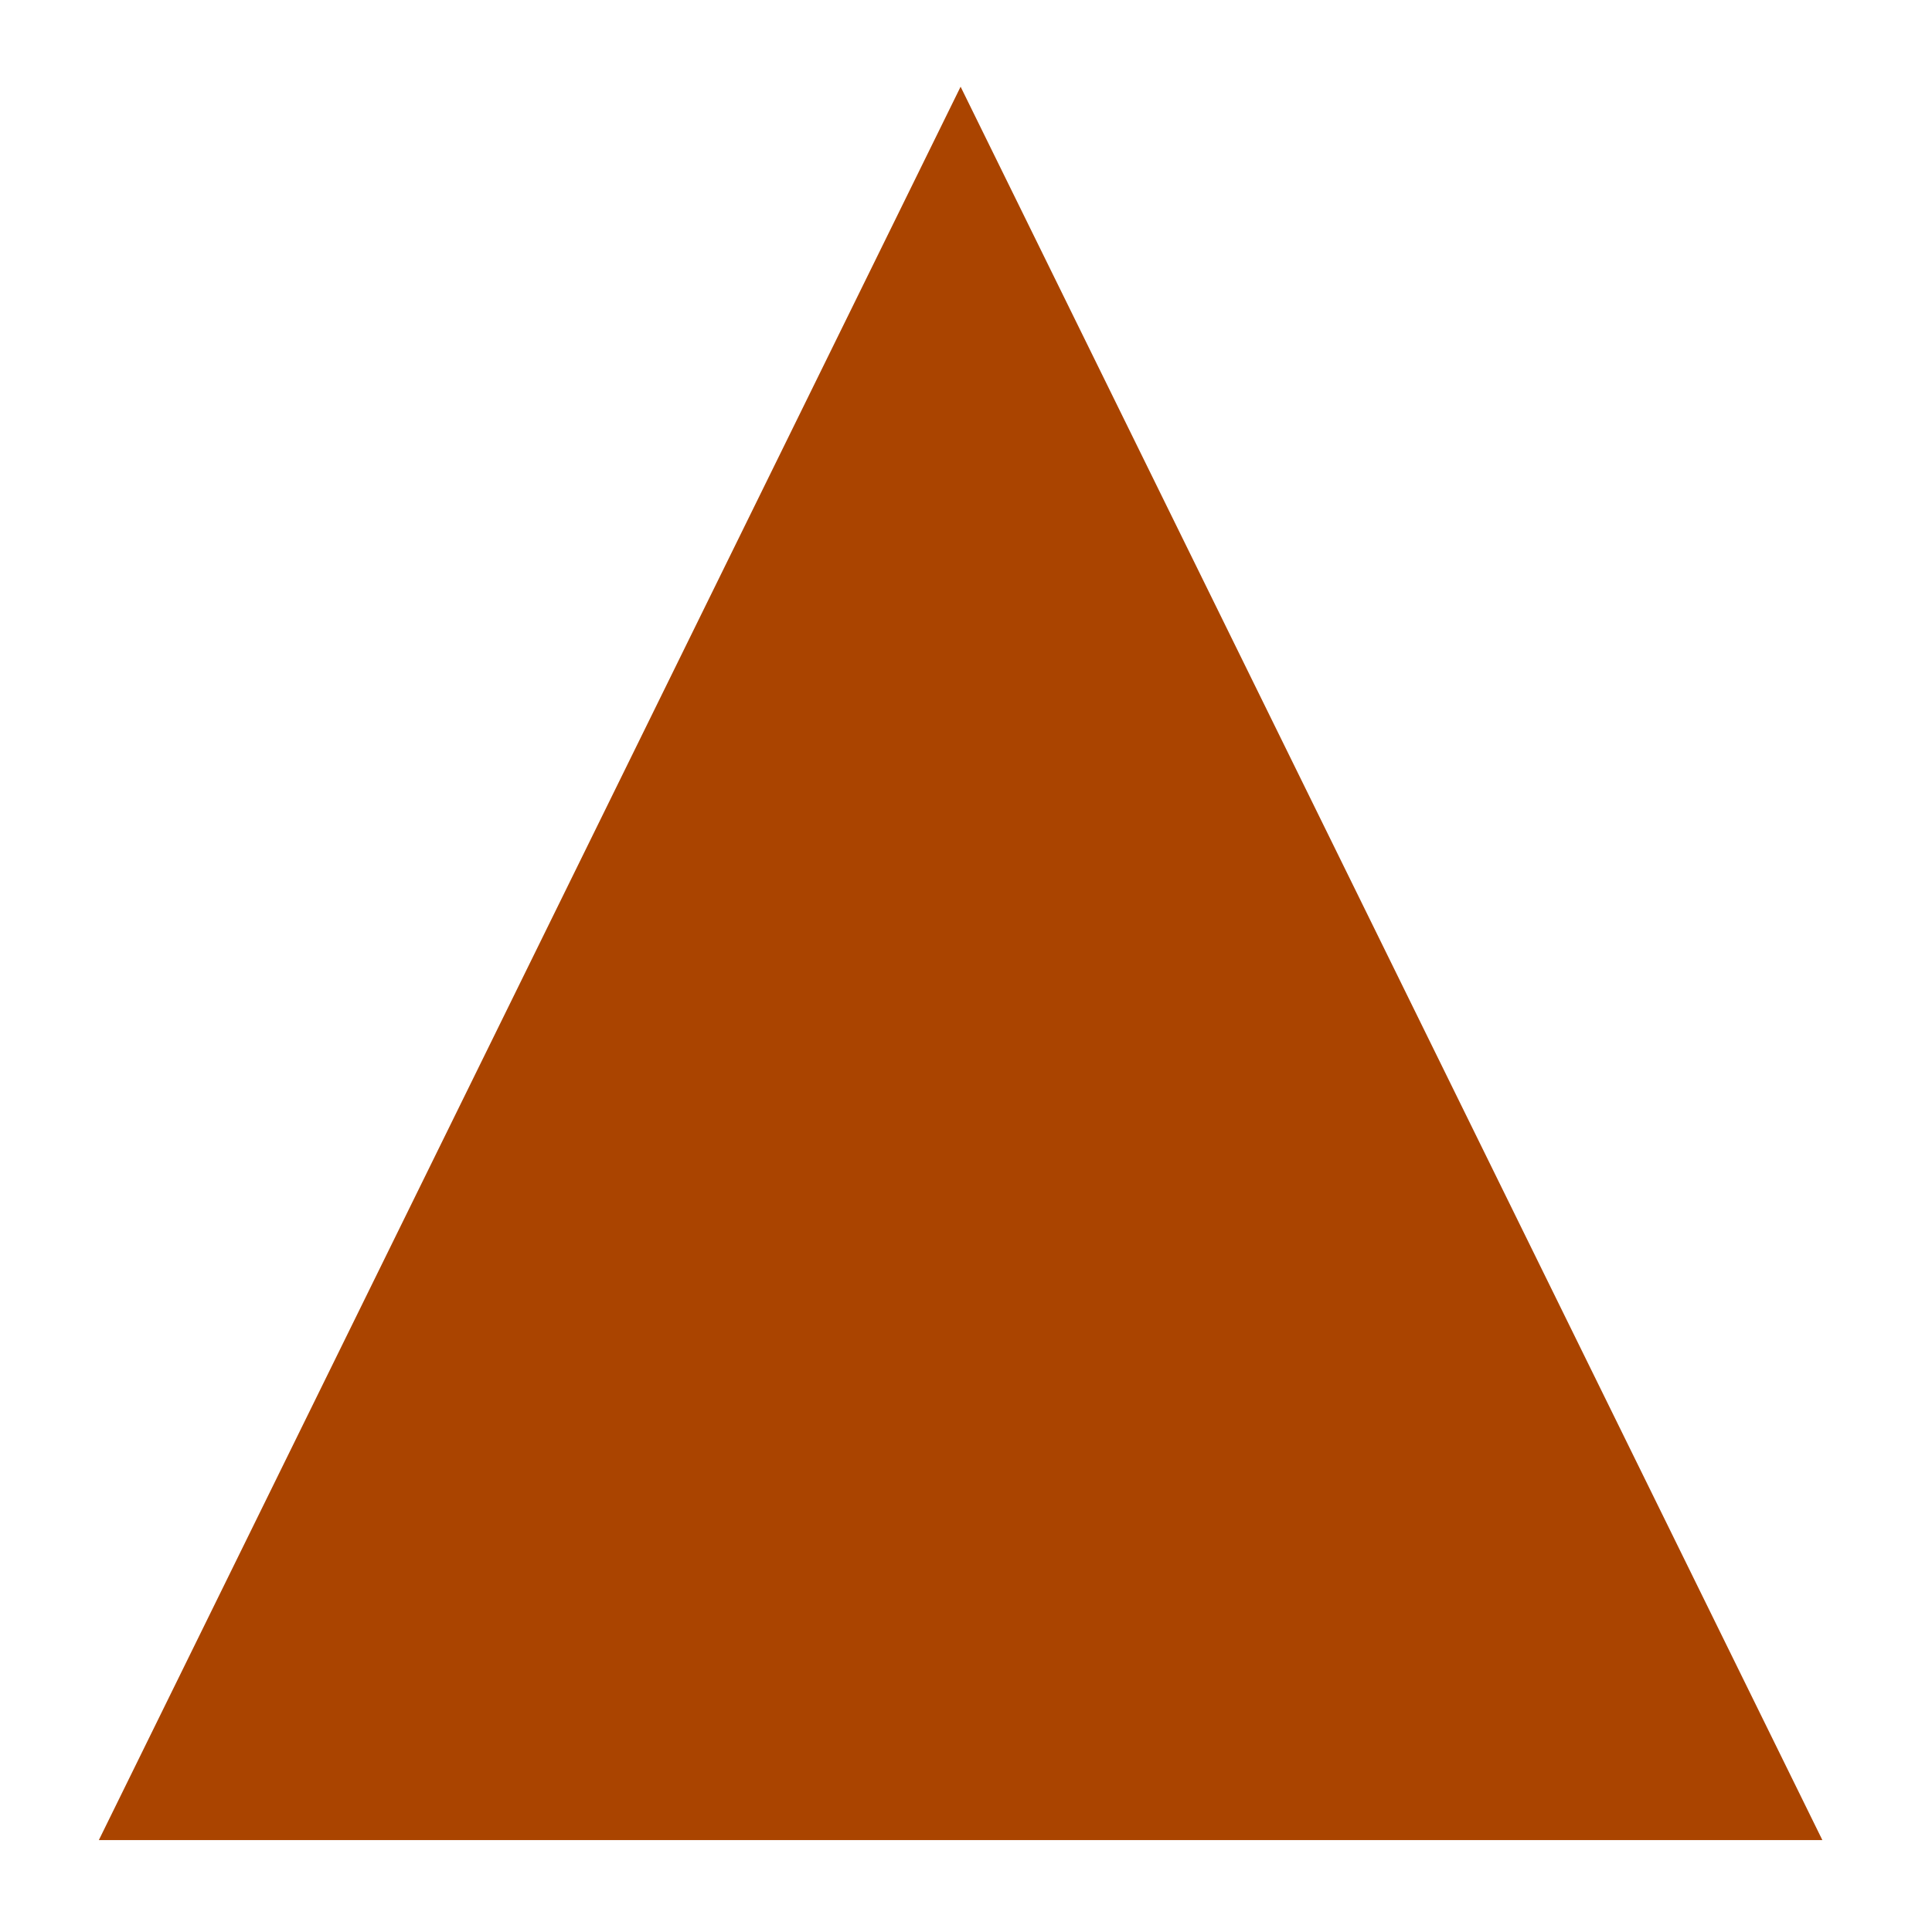
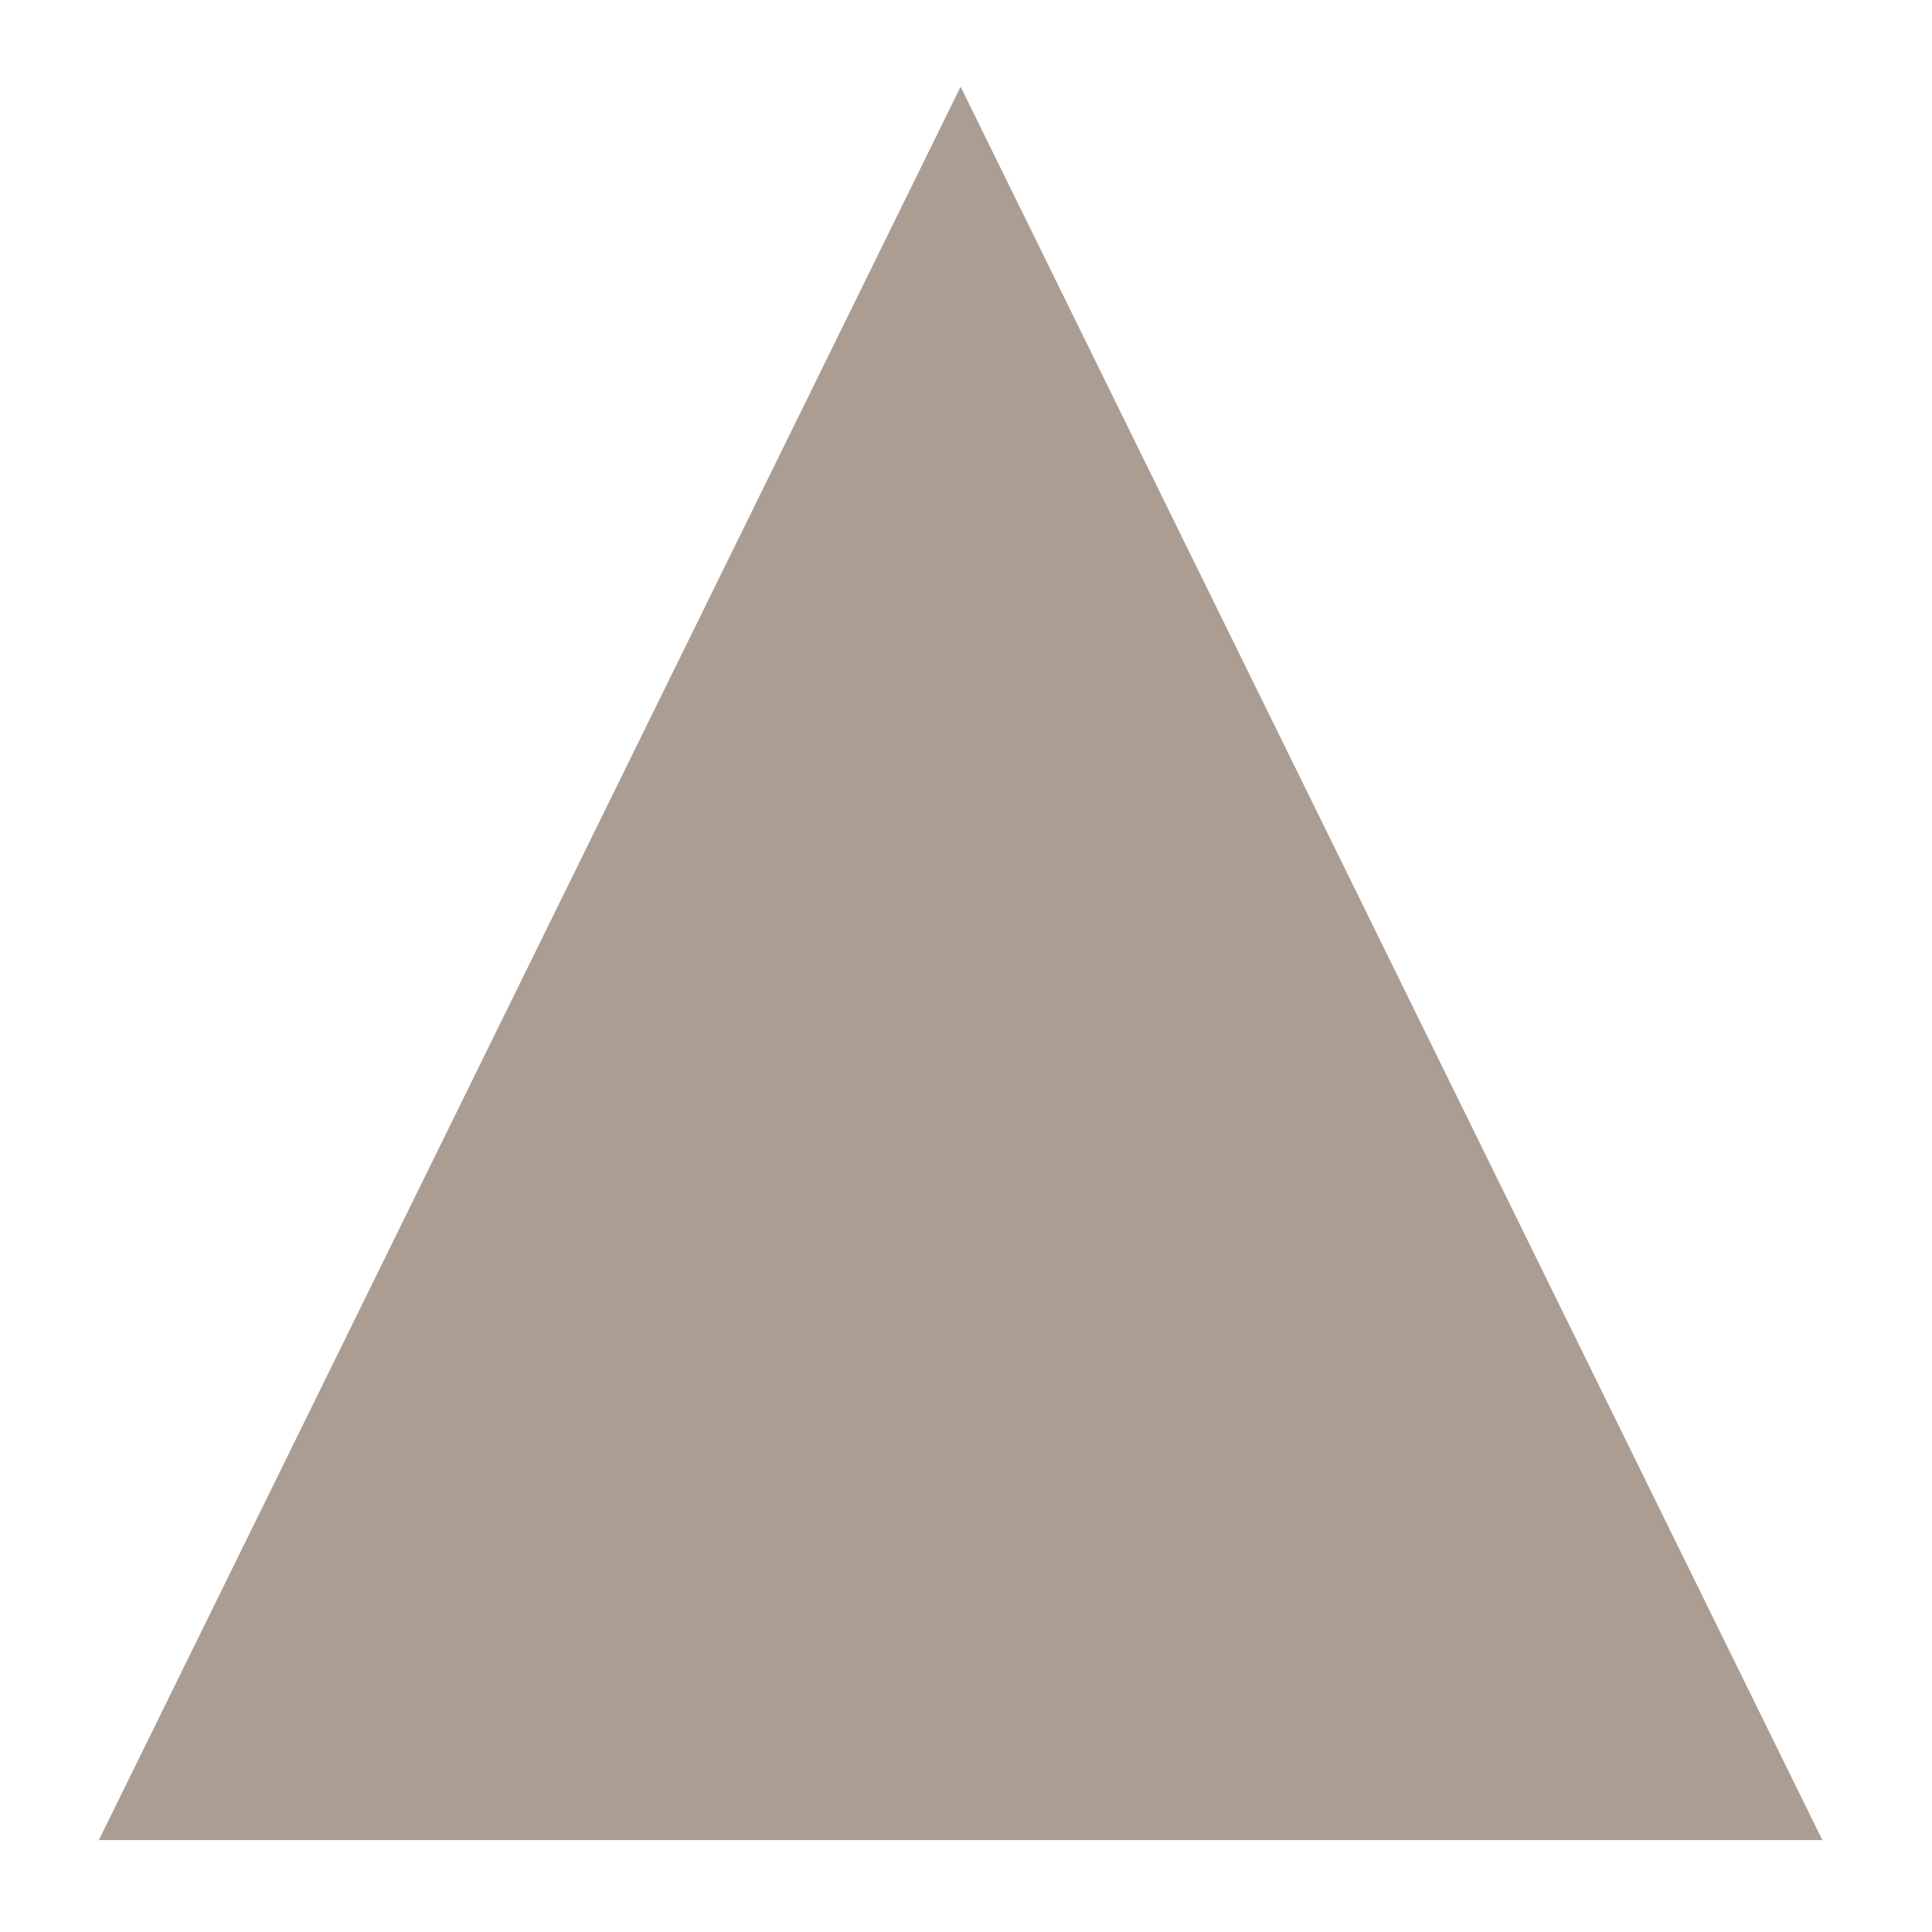
<svg xmlns="http://www.w3.org/2000/svg" xmlns:ns1="https://boxy-svg.com" viewBox="0 0 24 24" x="0px" y="0px" style="enable-background:new 0 0 16 16;" id="svg2" version="1.1">
  <defs id="defs8" />
-   <path d="M 11.933 1.077 L 22.638 22.858 L 1.228 22.858 L 11.933 1.077 Z" style="fill:#aa4400;fill-opacity:1" ns1:shape="triangle 1.228 1.077 21.41 21.781 0.5 0 1@02169cea" id="path4" />
+   <path d="M 11.933 1.077 L 22.638 22.858 L 1.228 22.858 L 11.933 1.077 Z" style="fill:#ac9d93;fill-opacity:1" ns1:shape="triangle 1.228 1.077 21.41 21.781 0.5 0 1@02169cea" id="path4" />
</svg>
